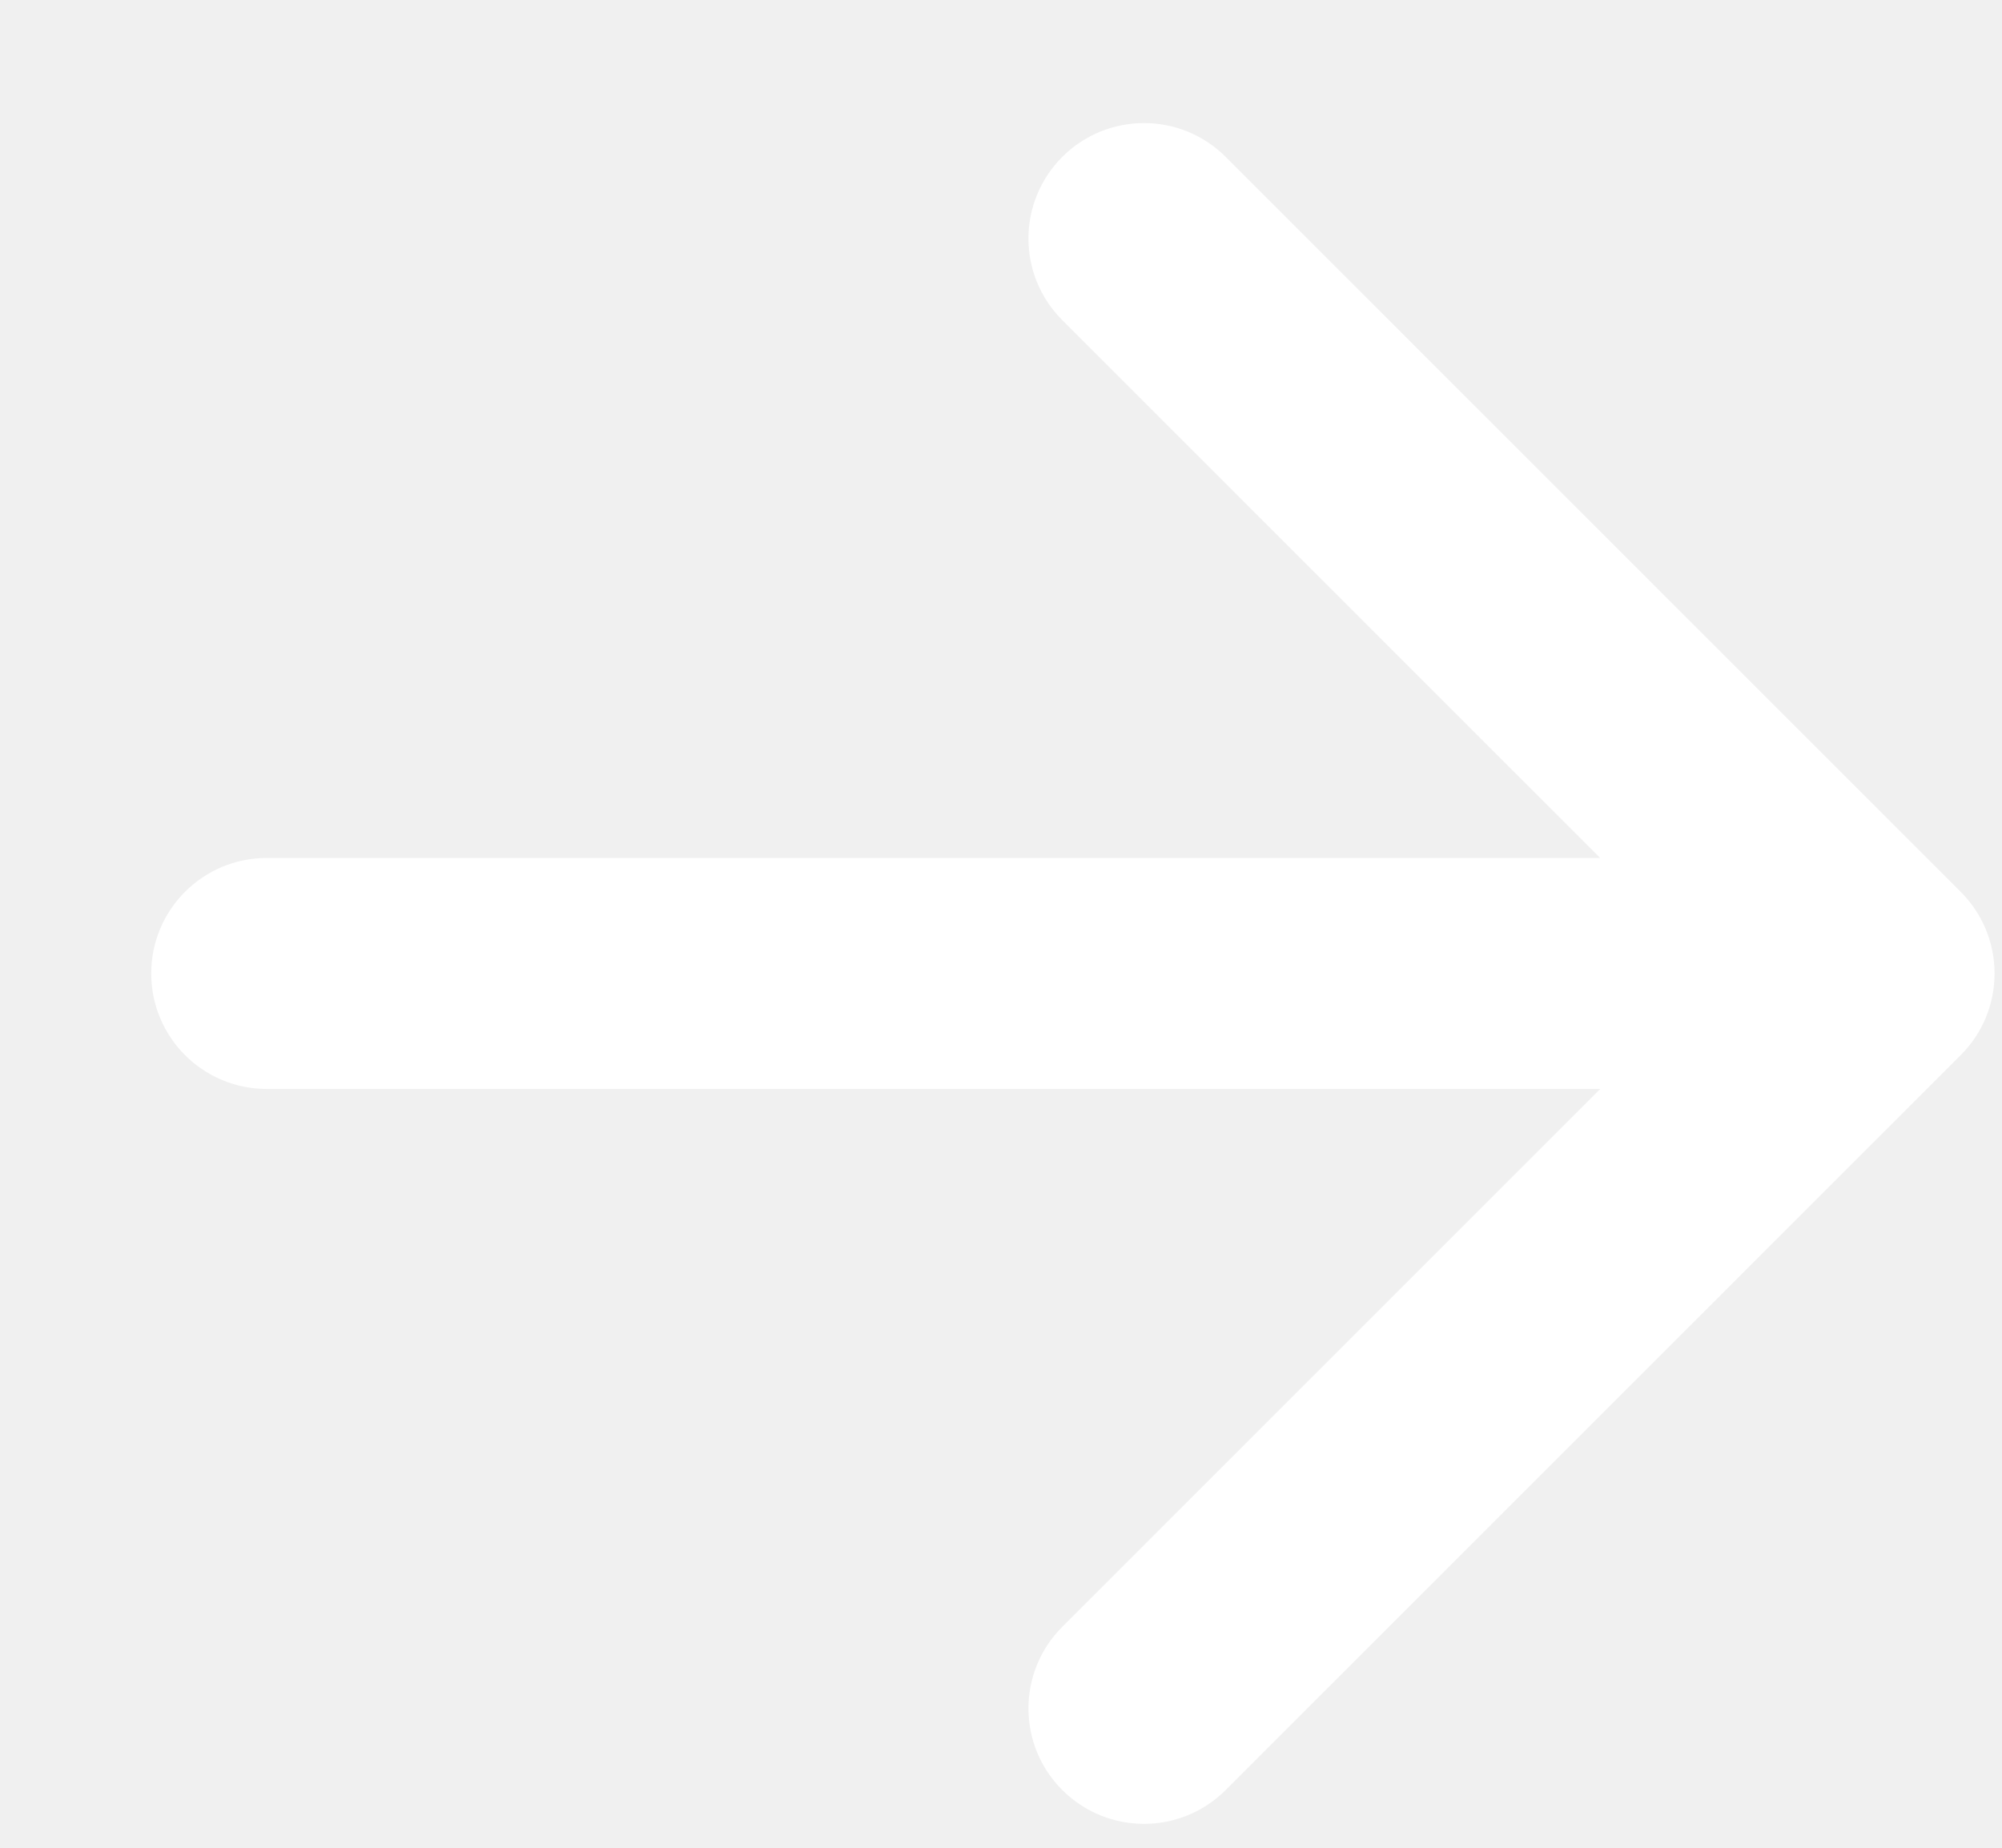
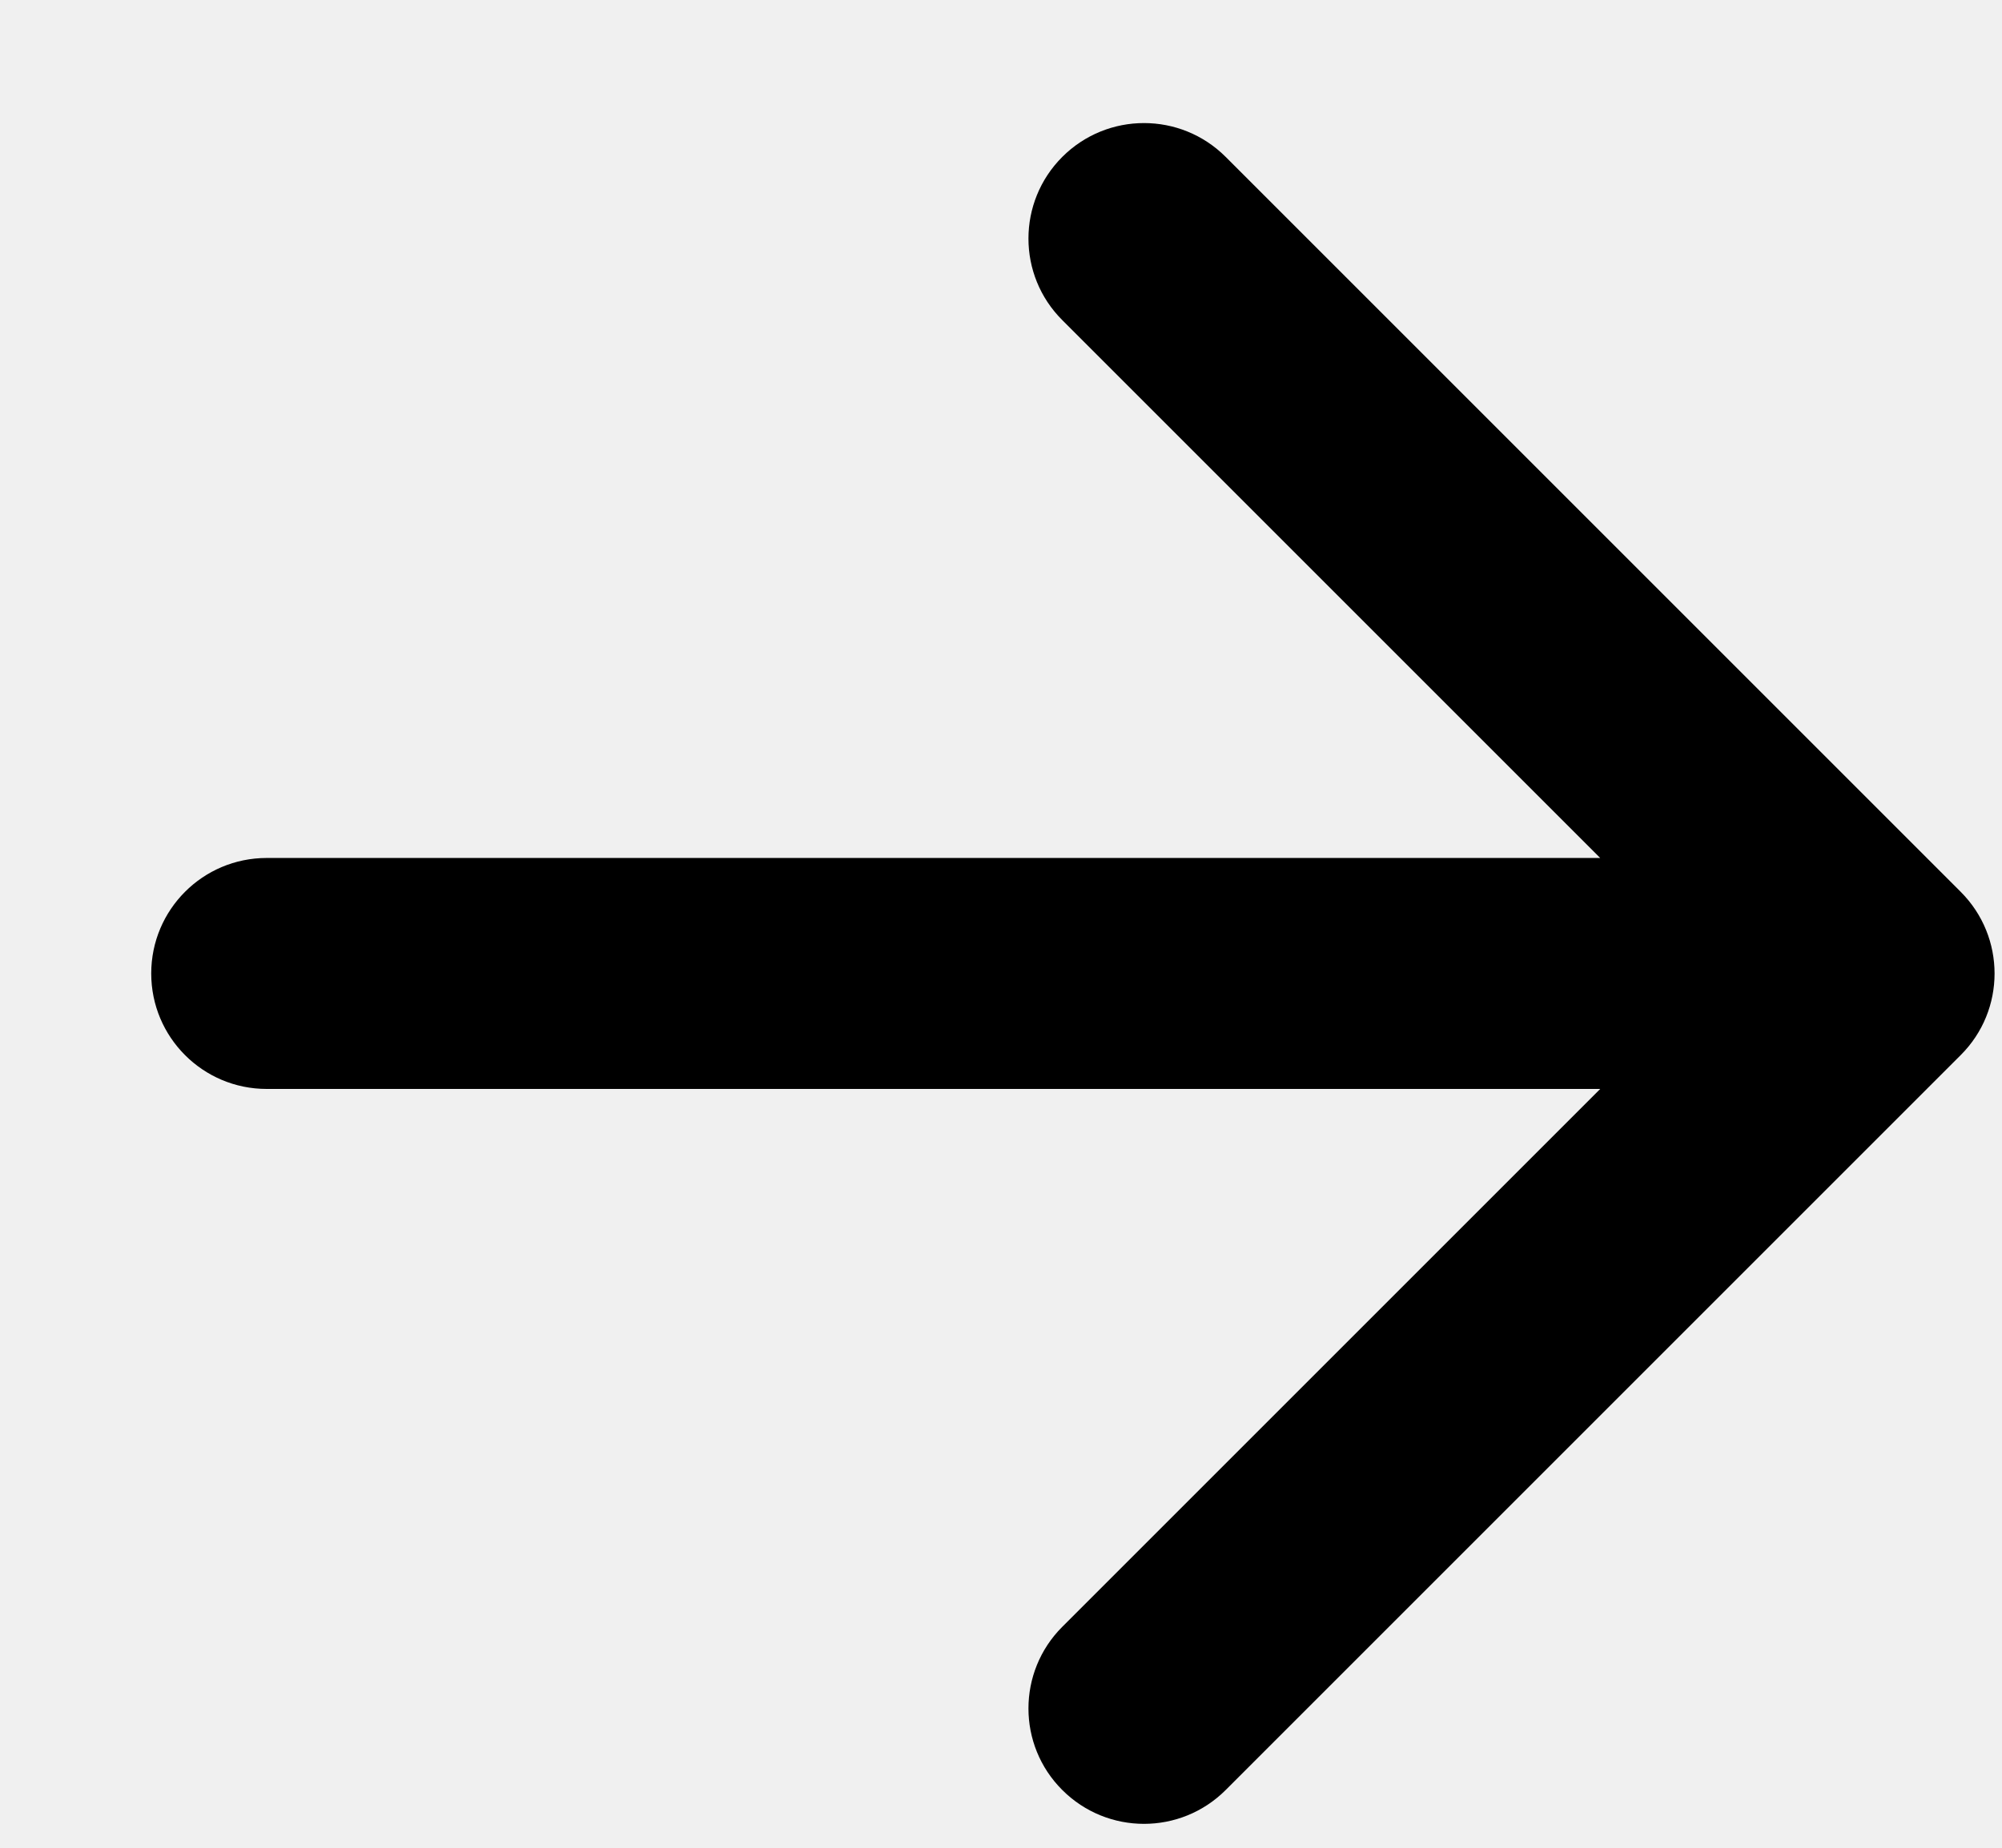
- <svg xmlns="http://www.w3.org/2000/svg" width="13" height="12" viewBox="0 0 13 12" fill="none">
-   <path d="M1.732 5.572C1.317 5.572 0.982 5.908 0.982 6.322C0.982 6.736 1.317 7.072 1.732 7.072L1.732 5.572ZM12.732 6.852C13.025 6.56 13.025 6.085 12.732 5.792L7.959 1.019C7.666 0.726 7.191 0.726 6.898 1.019C6.605 1.312 6.605 1.787 6.898 2.079L11.141 6.322L6.898 10.565C6.605 10.858 6.605 11.333 6.898 11.625C7.191 11.918 7.666 11.918 7.959 11.625L12.732 6.852ZM1.732 7.072L12.201 7.072L12.201 5.572L1.732 5.572L1.732 7.072Z" fill="white" />
+ <svg xmlns="http://www.w3.org/2000/svg" width="13" height="12" viewBox="0 0 13 12">
+   <path d="M1.732 5.572C1.317 5.572 0.982 5.908 0.982 6.322C0.982 6.736 1.317 7.072 1.732 7.072L1.732 5.572ZM12.732 6.852C13.025 6.56 13.025 6.085 12.732 5.792L7.959 1.019C7.666 0.726 7.191 0.726 6.898 1.019C6.605 1.312 6.605 1.787 6.898 2.079L11.141 6.322L6.898 10.565C6.605 10.858 6.605 11.333 6.898 11.625C7.191 11.918 7.666 11.918 7.959 11.625L12.732 6.852ZM1.732 7.072L12.201 7.072L12.201 5.572L1.732 5.572L1.732 7.072Z" fill="currentColor" />
</svg>
